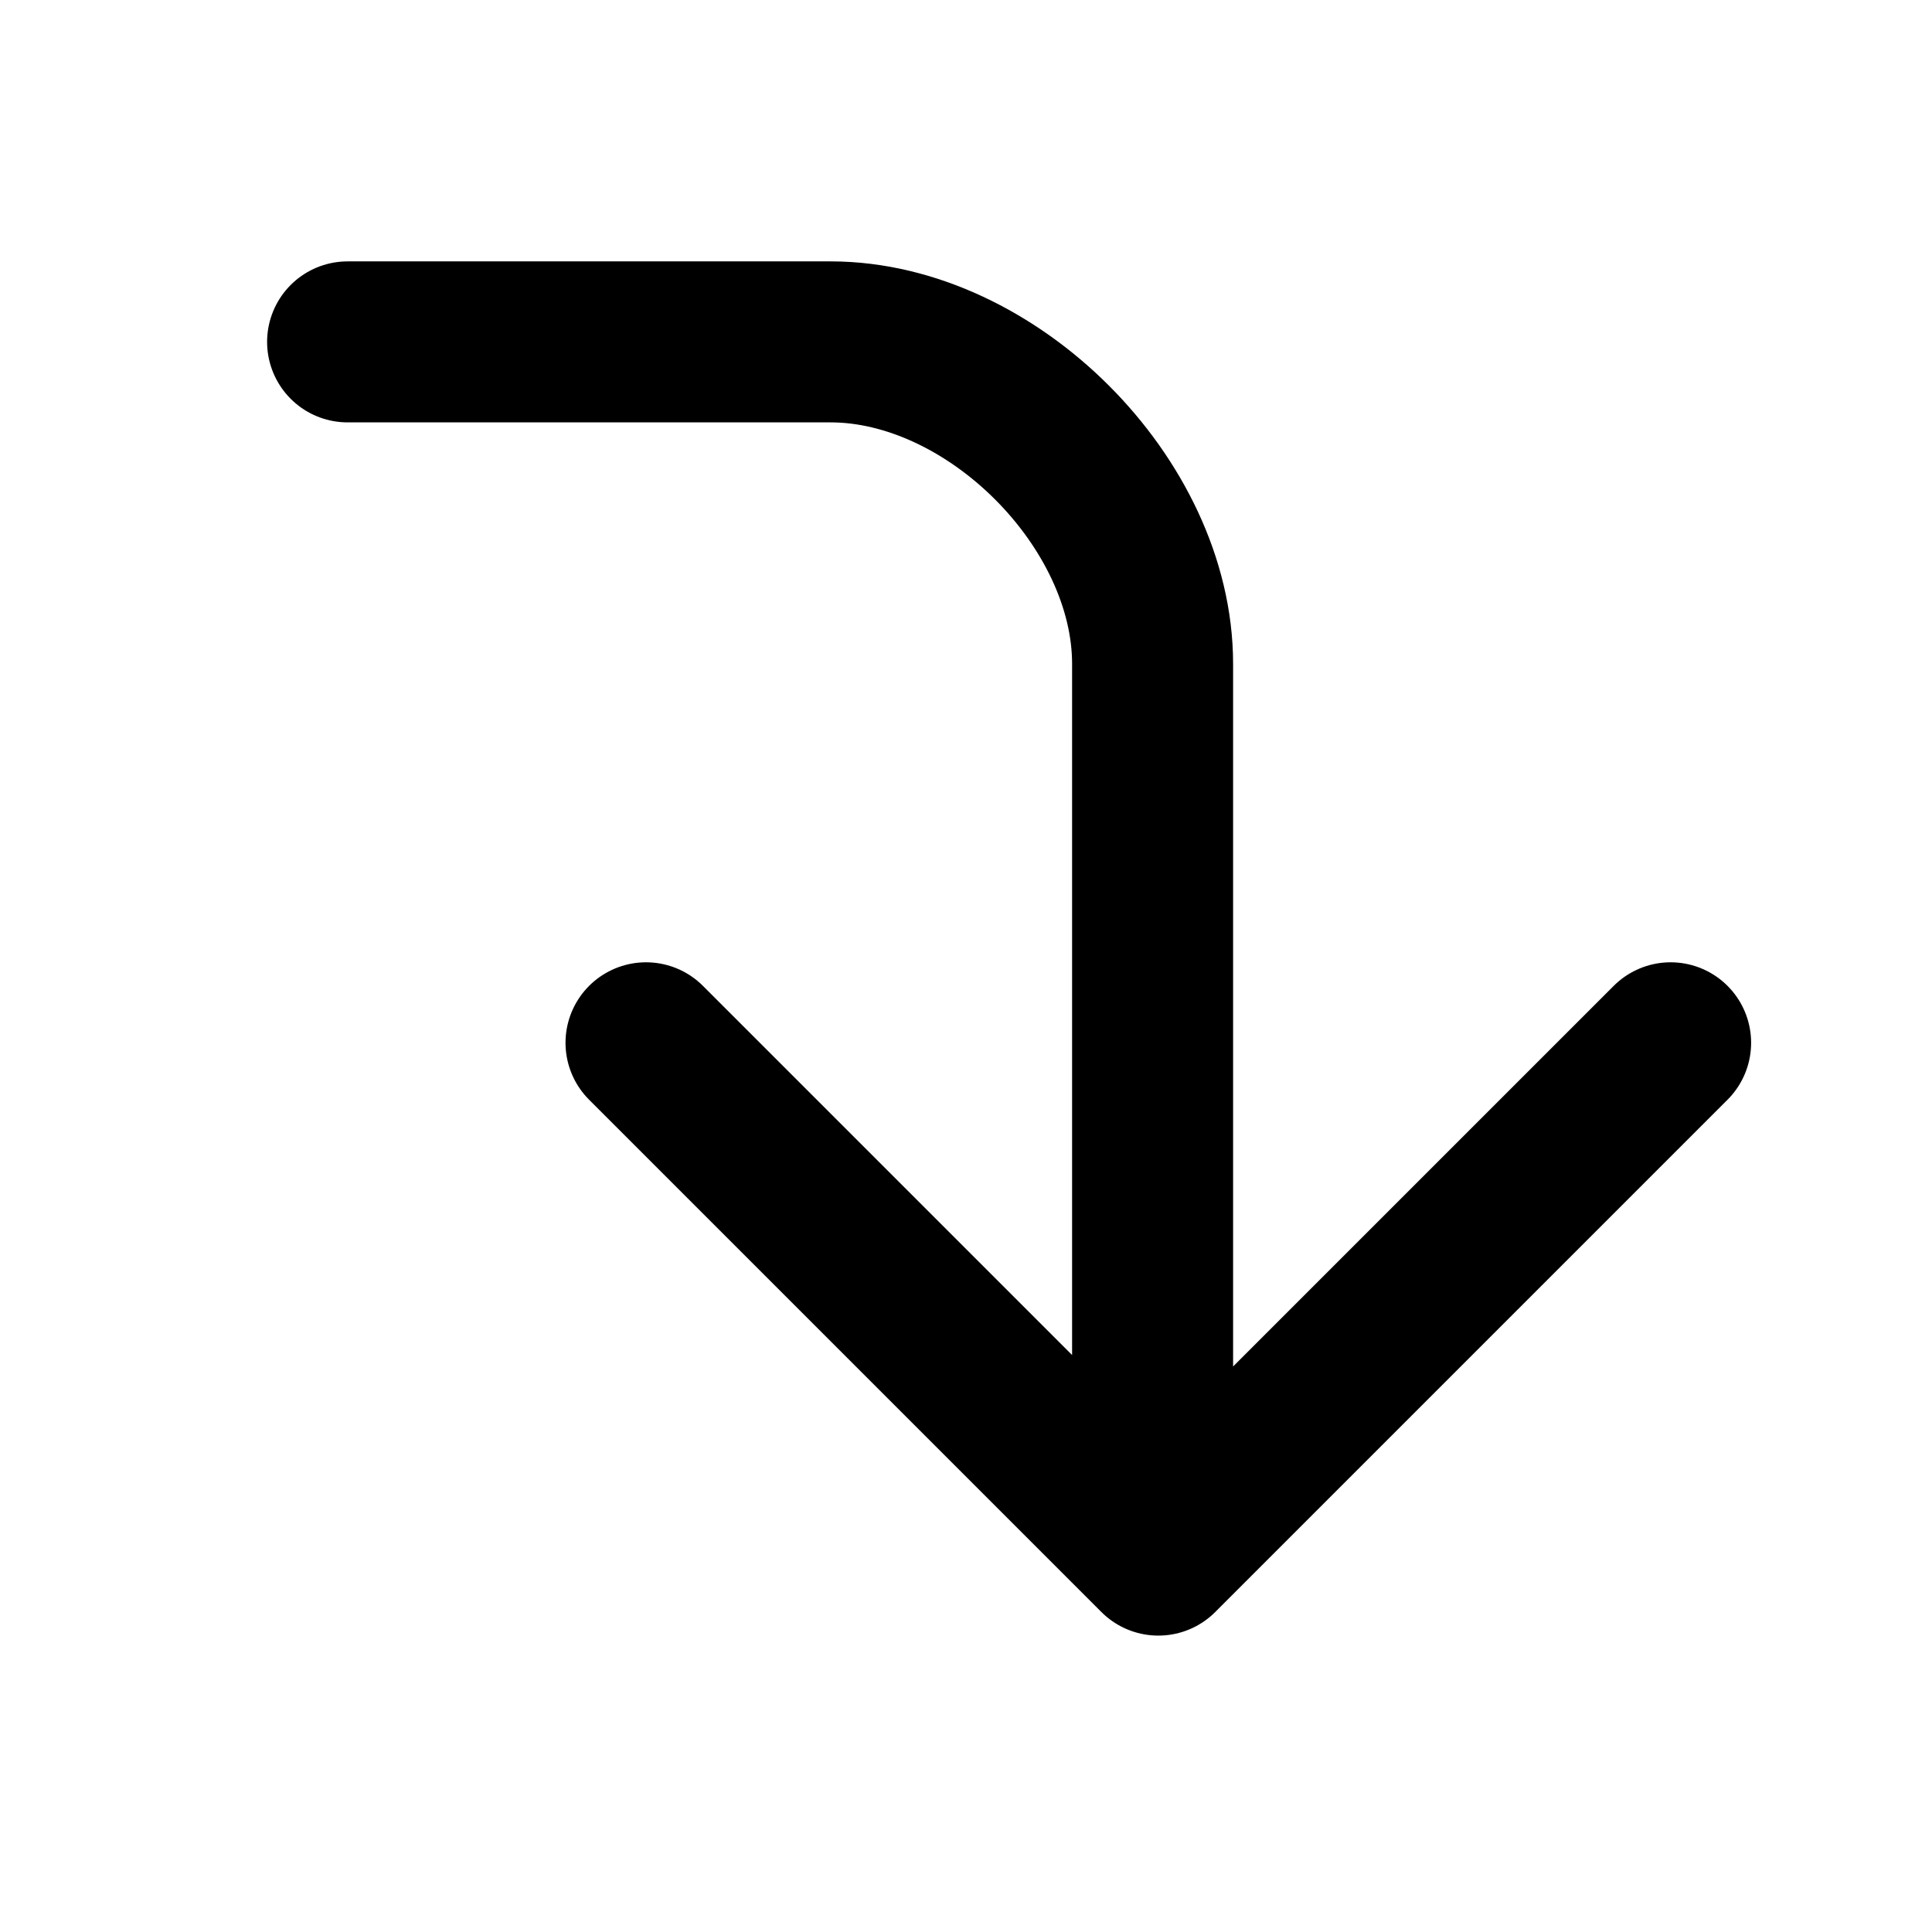
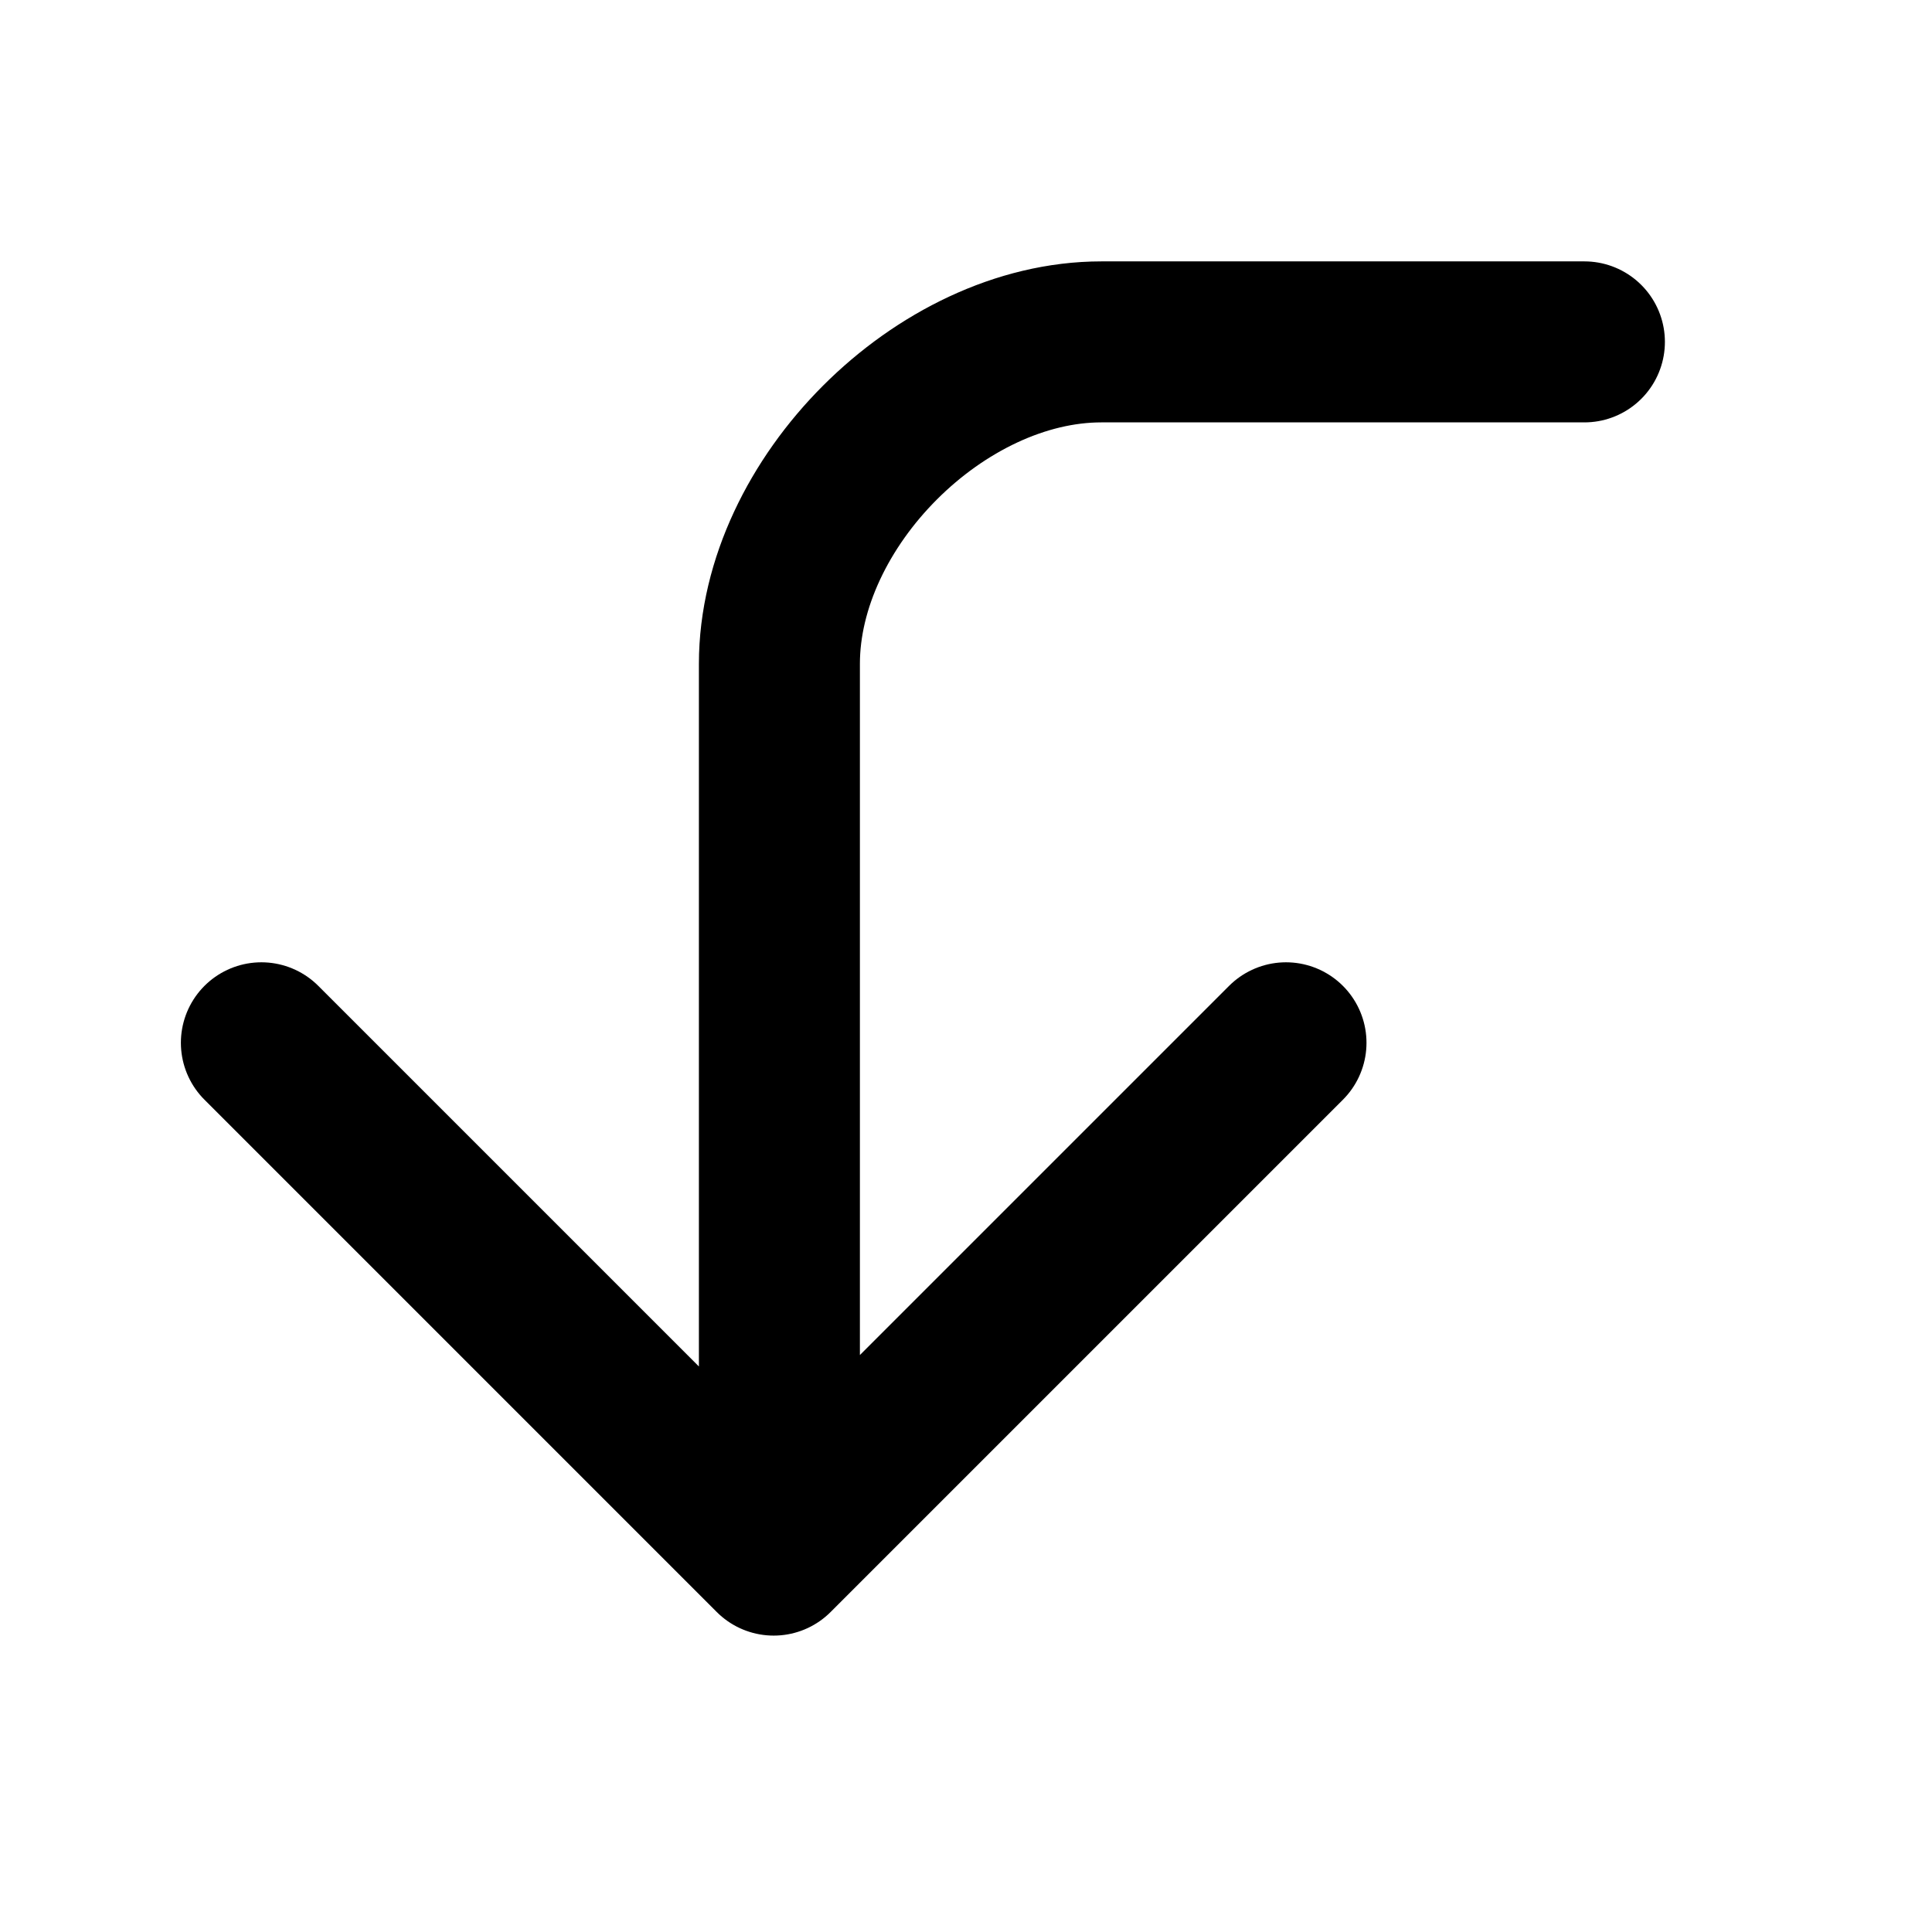
<svg xmlns="http://www.w3.org/2000/svg" width="24" height="24" viewBox="0 0 24 24" fill="none">
-   <path d="M8.025 12.954L14.389 19.318L20.753 12.954M14.318 19.247C14.318 19.247 14.318 10.247 14.318 8.247C14.318 6.247 12.318 4.247 10.318 4.247C8.318 4.247 4.318 4.247 4.318 4.247" stroke="black" stroke-width="2" stroke-linecap="round" stroke-linejoin="round" />
+   <path d="M15.975 12.954L9.611 19.318L3.247 12.954M9.682 19.247C9.682 19.247 9.682 10.247 9.682 8.247C9.682 6.247 11.682 4.247 13.682 4.247C15.682 4.247 19.682 4.247 19.682 4.247" stroke="black" stroke-width="2" stroke-linecap="round" stroke-linejoin="round" />
</svg>
